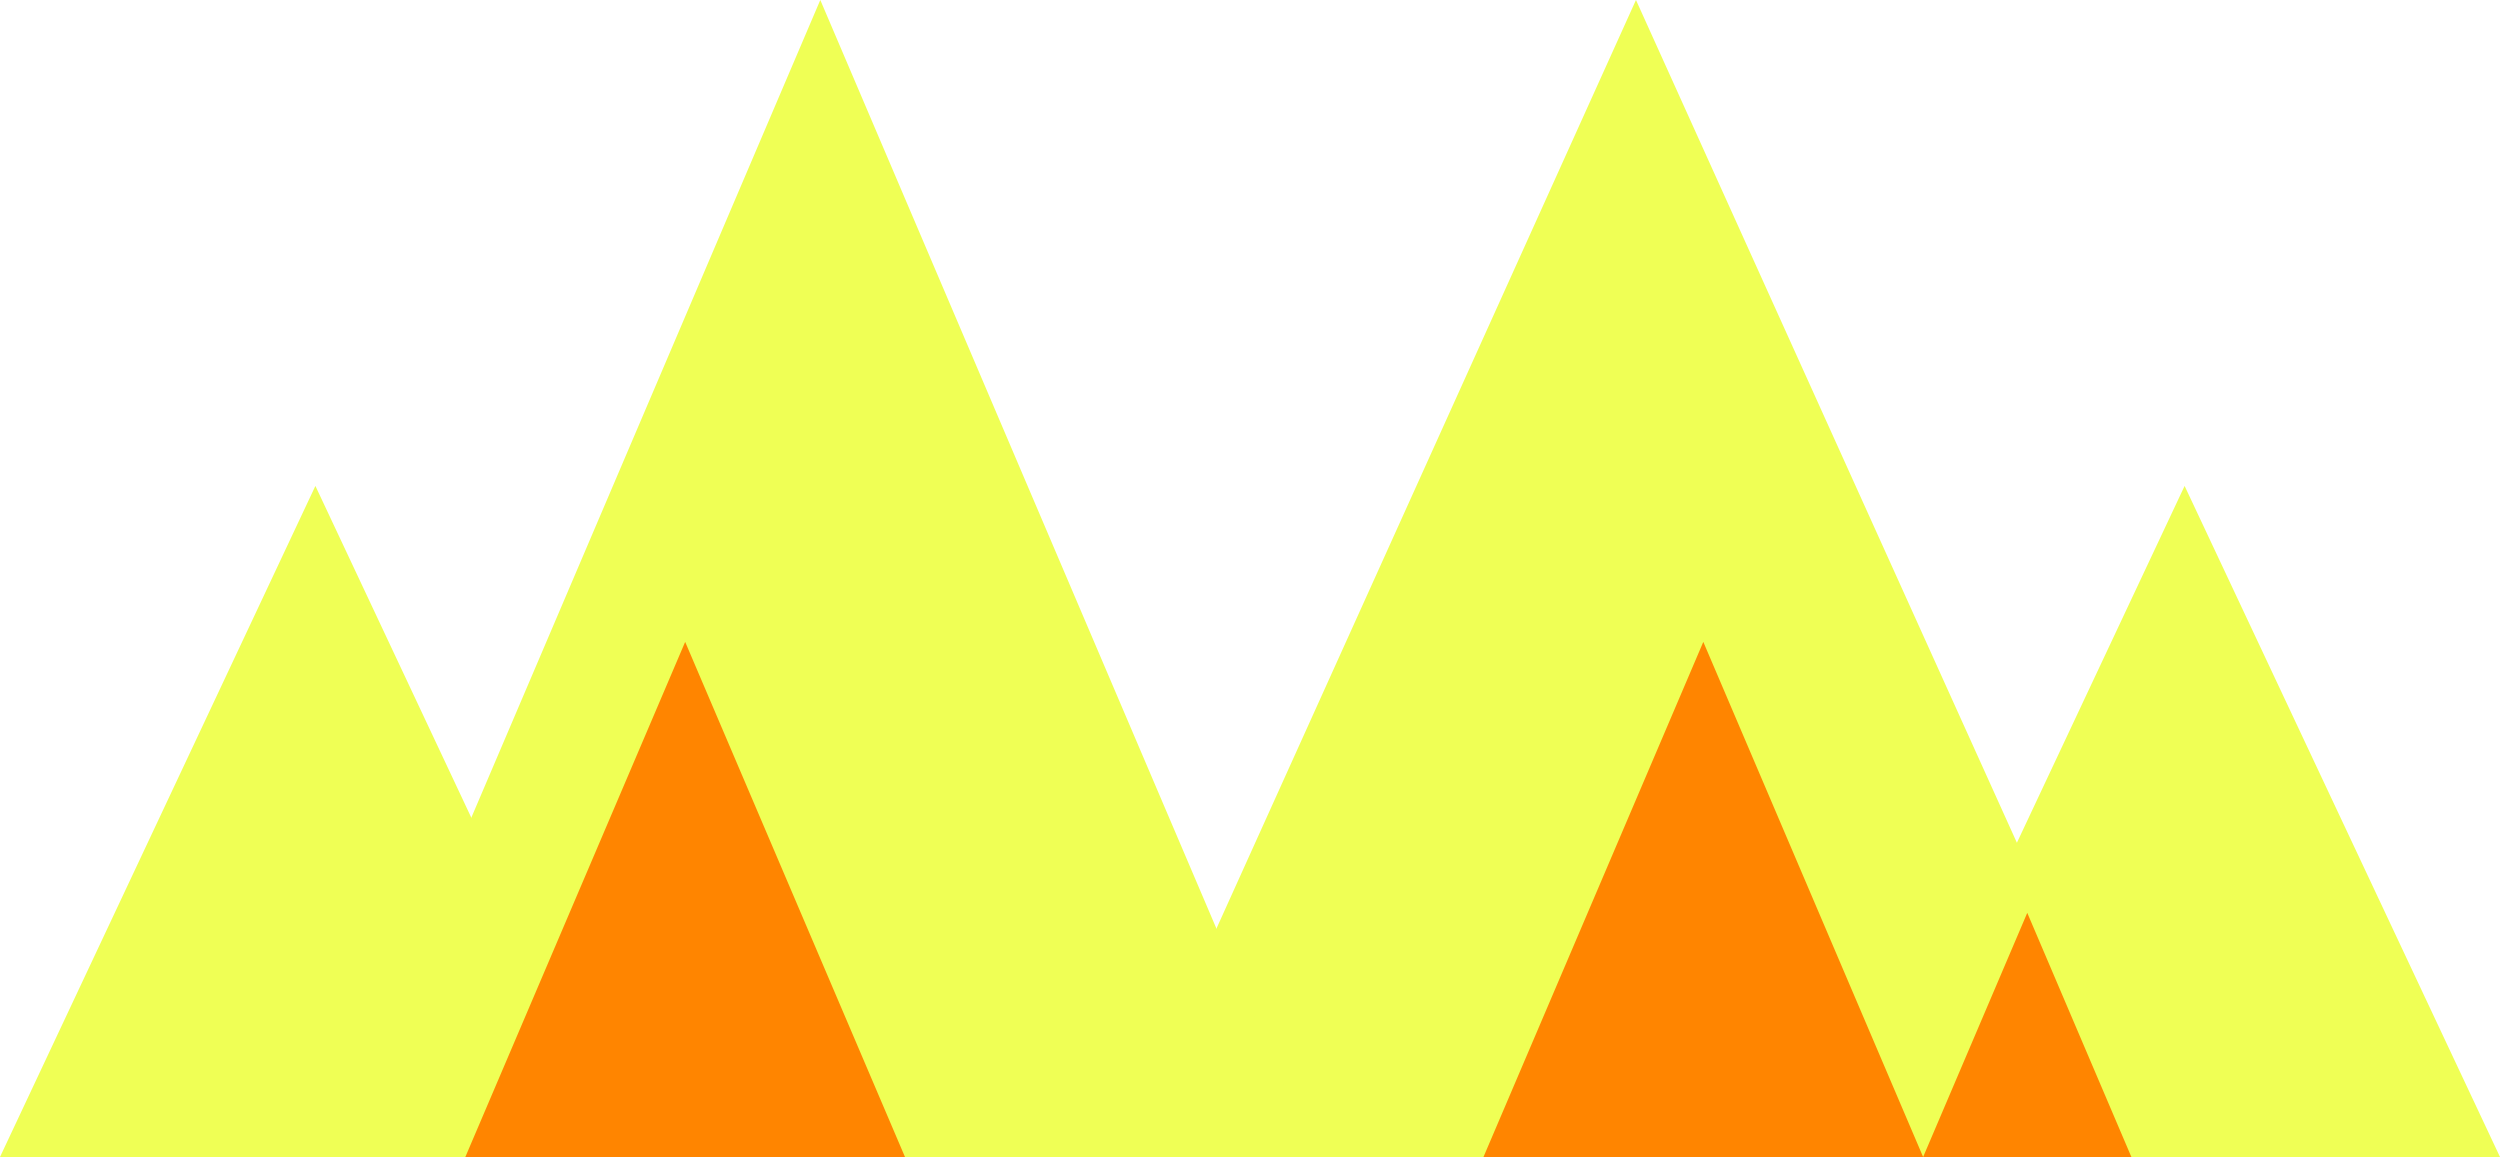
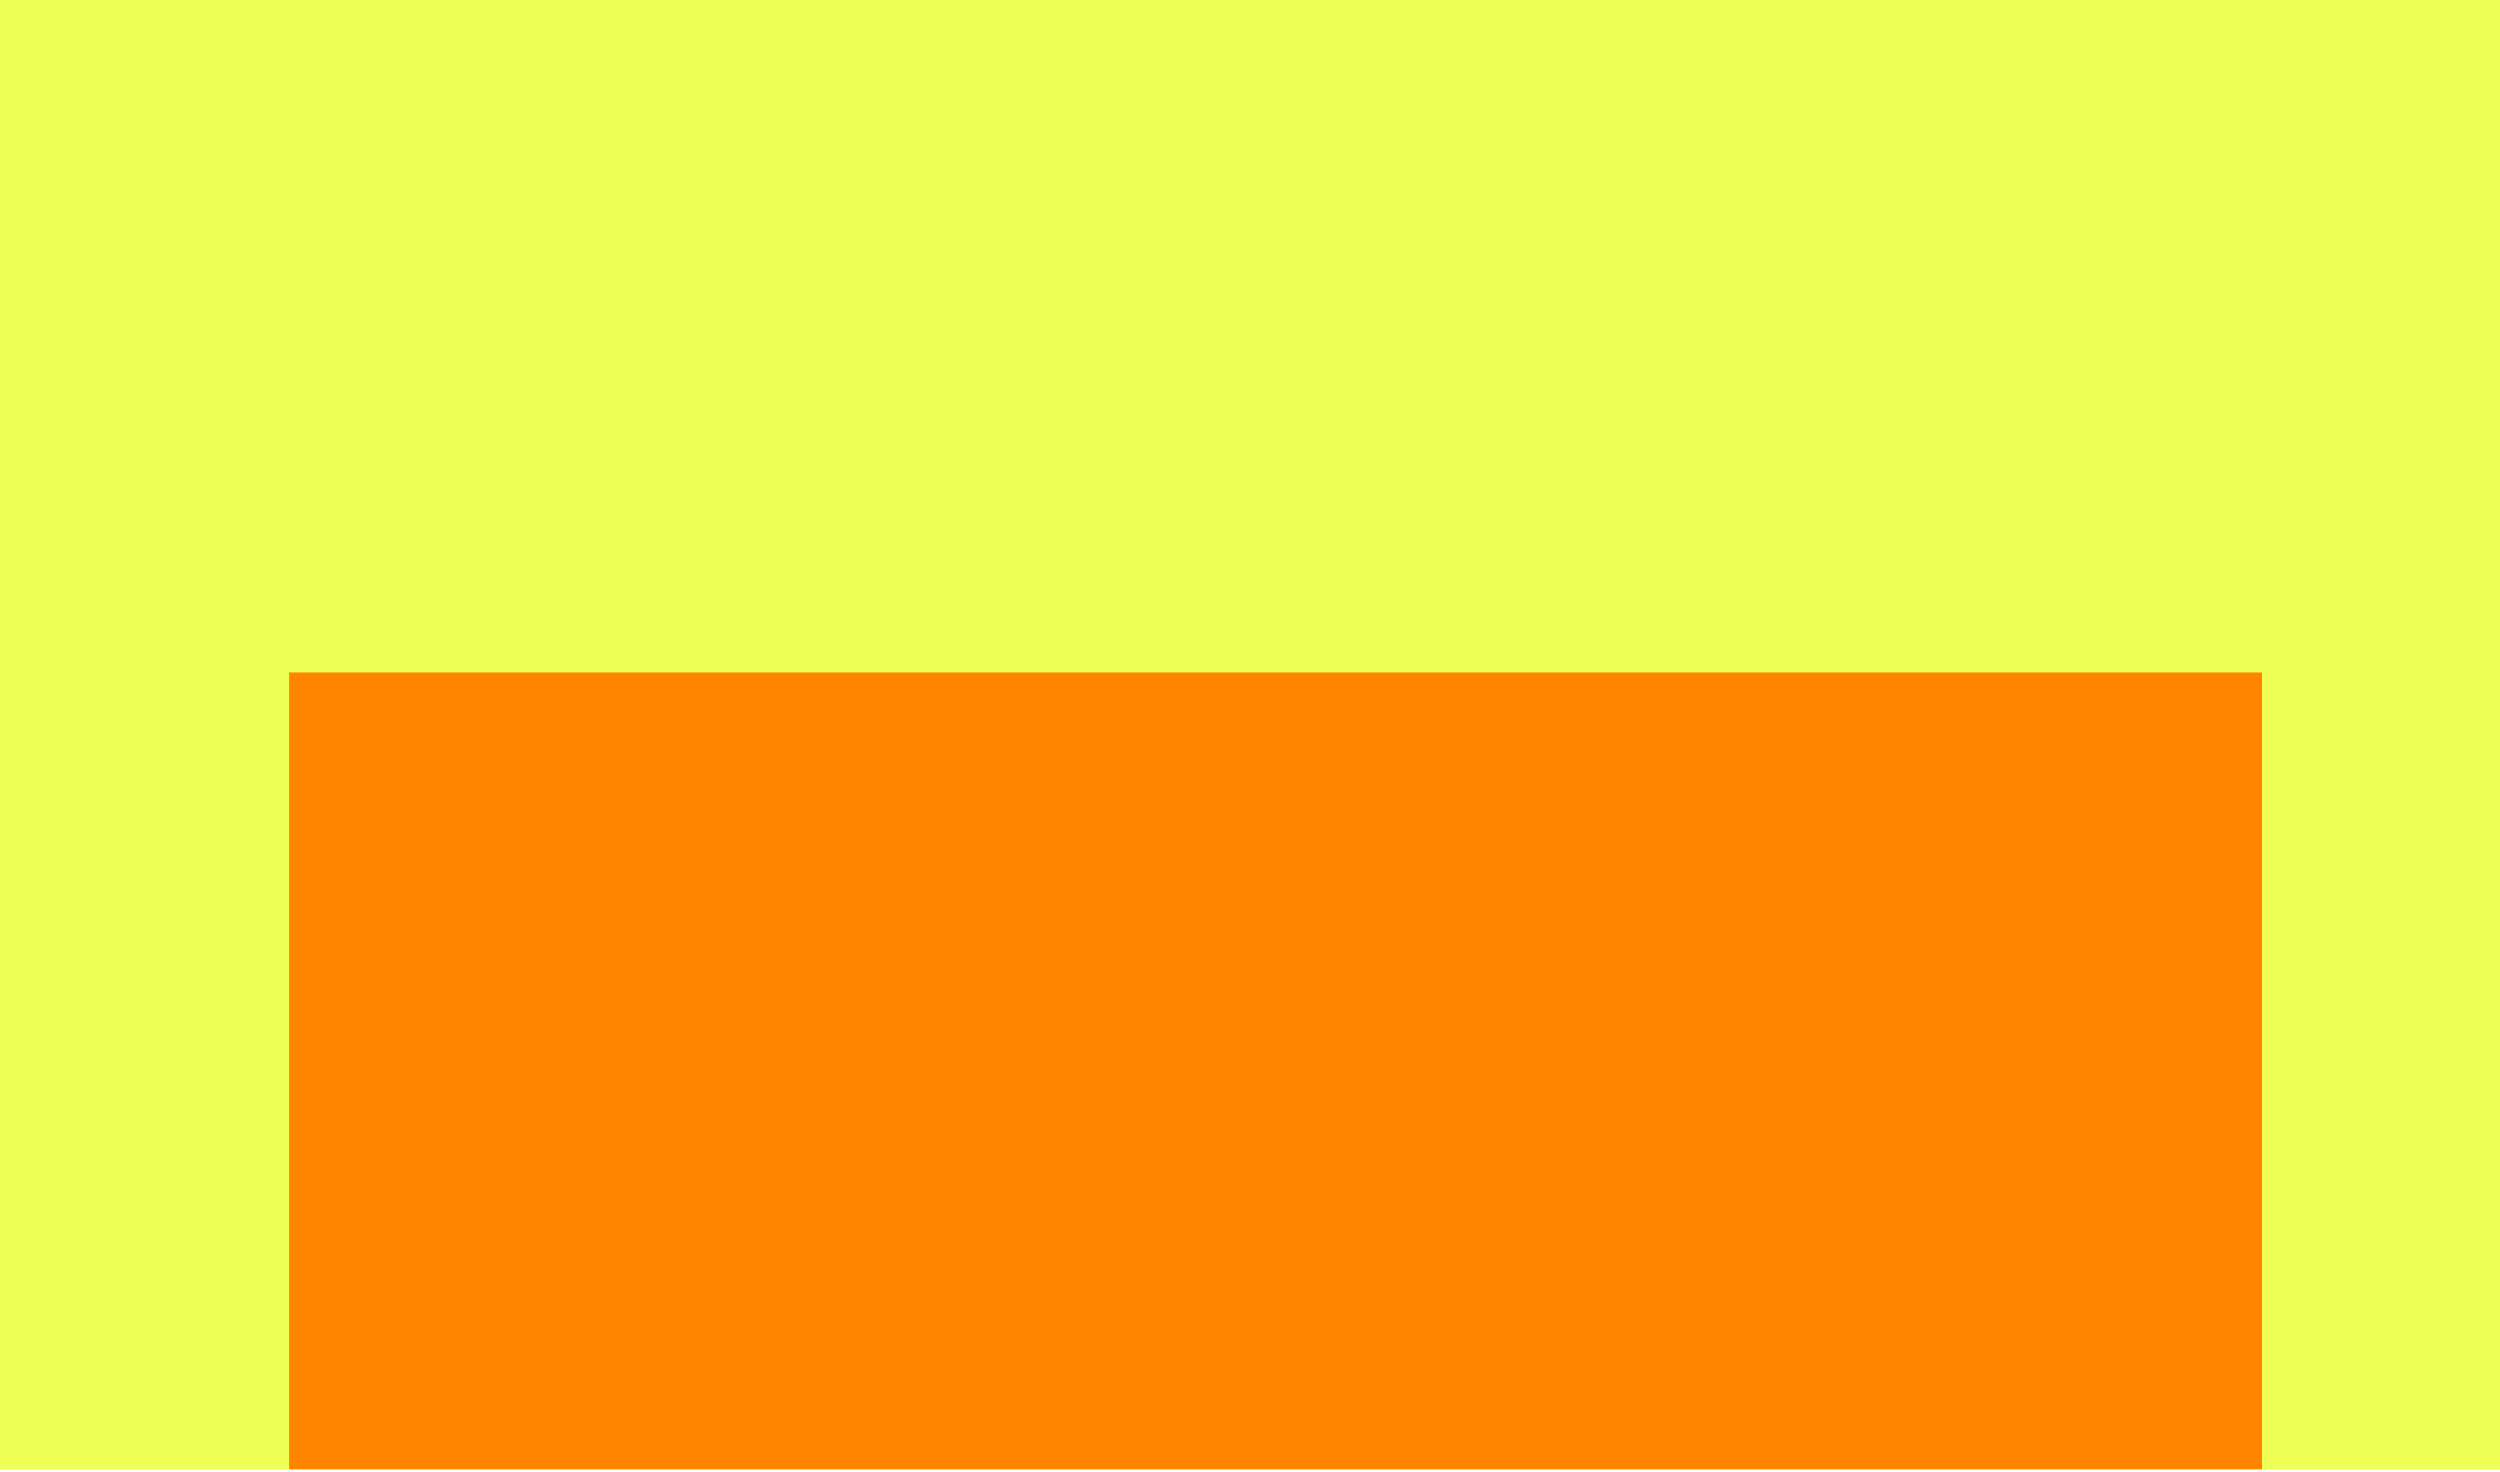
- <svg xmlns="http://www.w3.org/2000/svg" id="Layer_1" data-name="Layer 1" viewBox="0 0 108.04 50">
+ <svg xmlns="http://www.w3.org/2000/svg" id="Layer_1" data-name="Layer 1" viewBox="0 0 112.5 66.24">
  <defs>
    <style>.cls-1{fill:#efff55;}.cls-2{fill:#ff8500;}</style>
  </defs>
-   <polygon class="cls-1" points="48.11 50 70.7 0 93.3 50 48.11 50" />
-   <polygon class="cls-1" points="0 50 13.63 21 27.26 50 0 50" />
-   <polygon class="cls-1" points="14.11 50 35.45 0 56.78 50 14.11 50" />
-   <polygon class="cls-2" points="20.11 50 29.61 27.74 39.11 50 20.11 50" />
-   <polygon class="cls-1" points="80.78 50 94.41 21 108.04 50 80.78 50" />
-   <polygon class="cls-2" points="64.11 50 73.61 27.74 83.11 50 64.11 50" />
-   <polygon class="cls-2" points="83.11 50 87.61 39.45 92.11 50 83.11 50" />
+   <rect class="cls-1" width="112.5" height="66.12" />
+   <rect class="cls-2" x="13.01" y="30.26" width="88.78" height="35.86" />
</svg>
